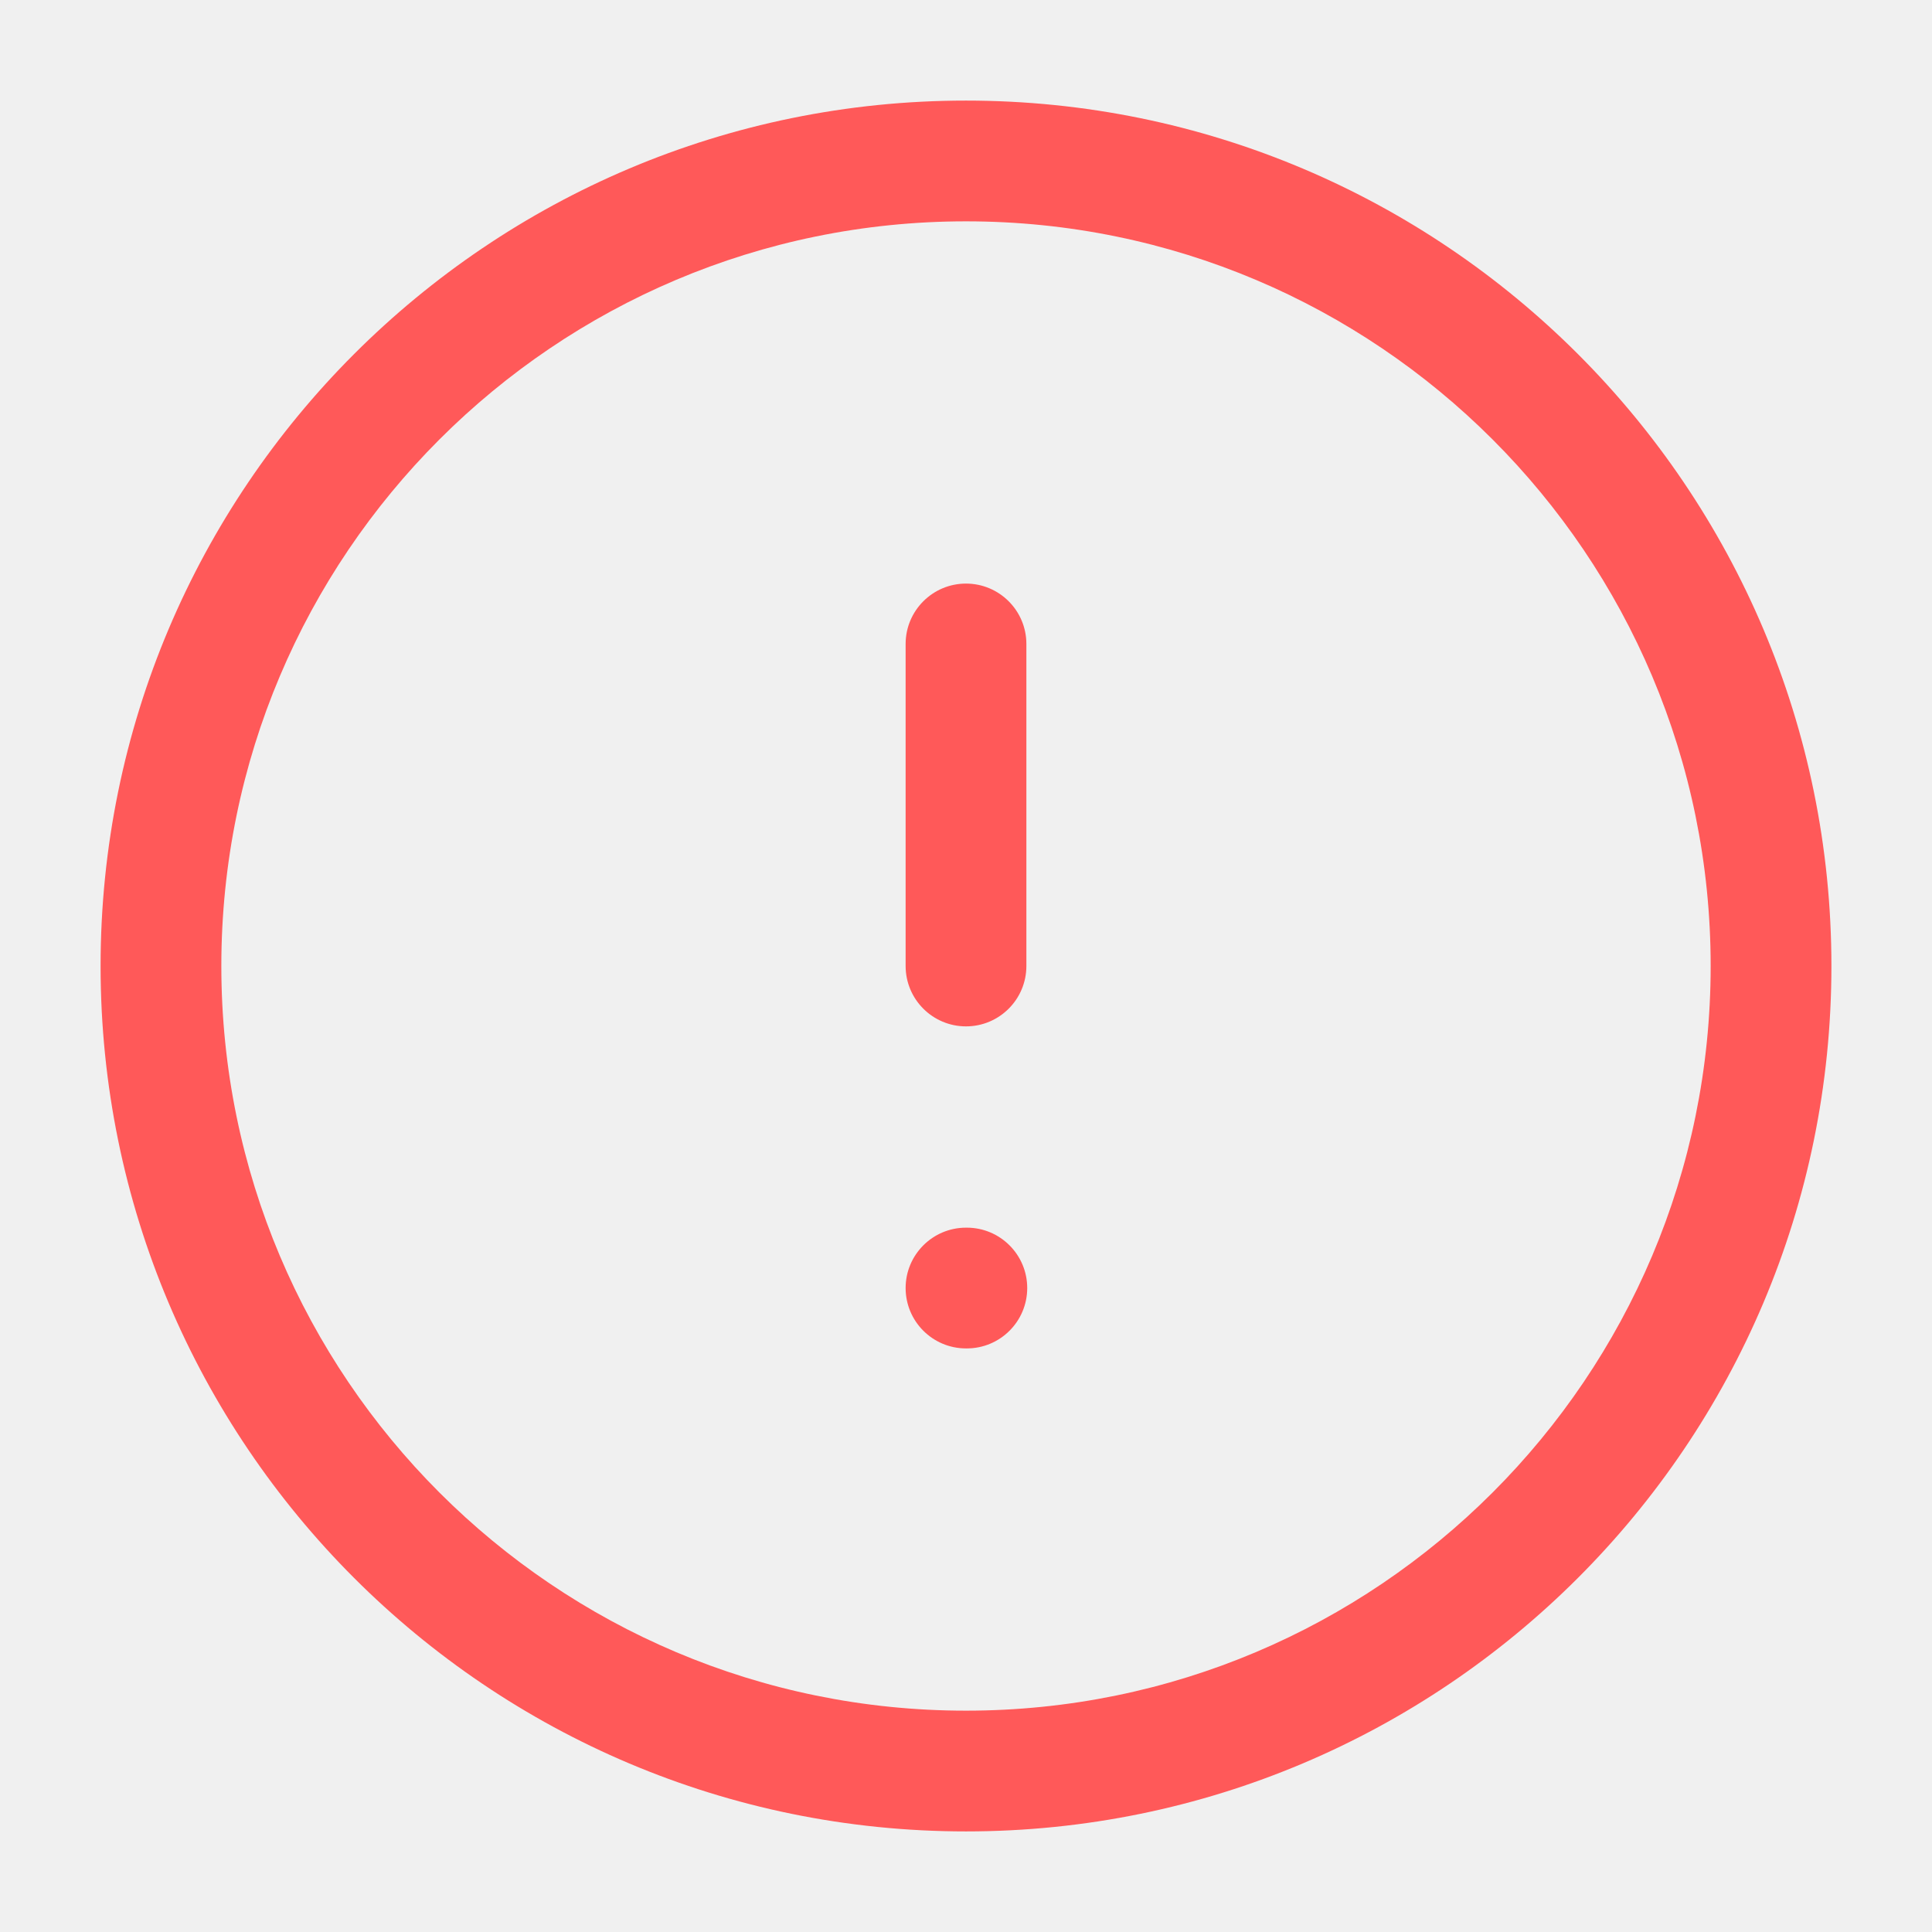
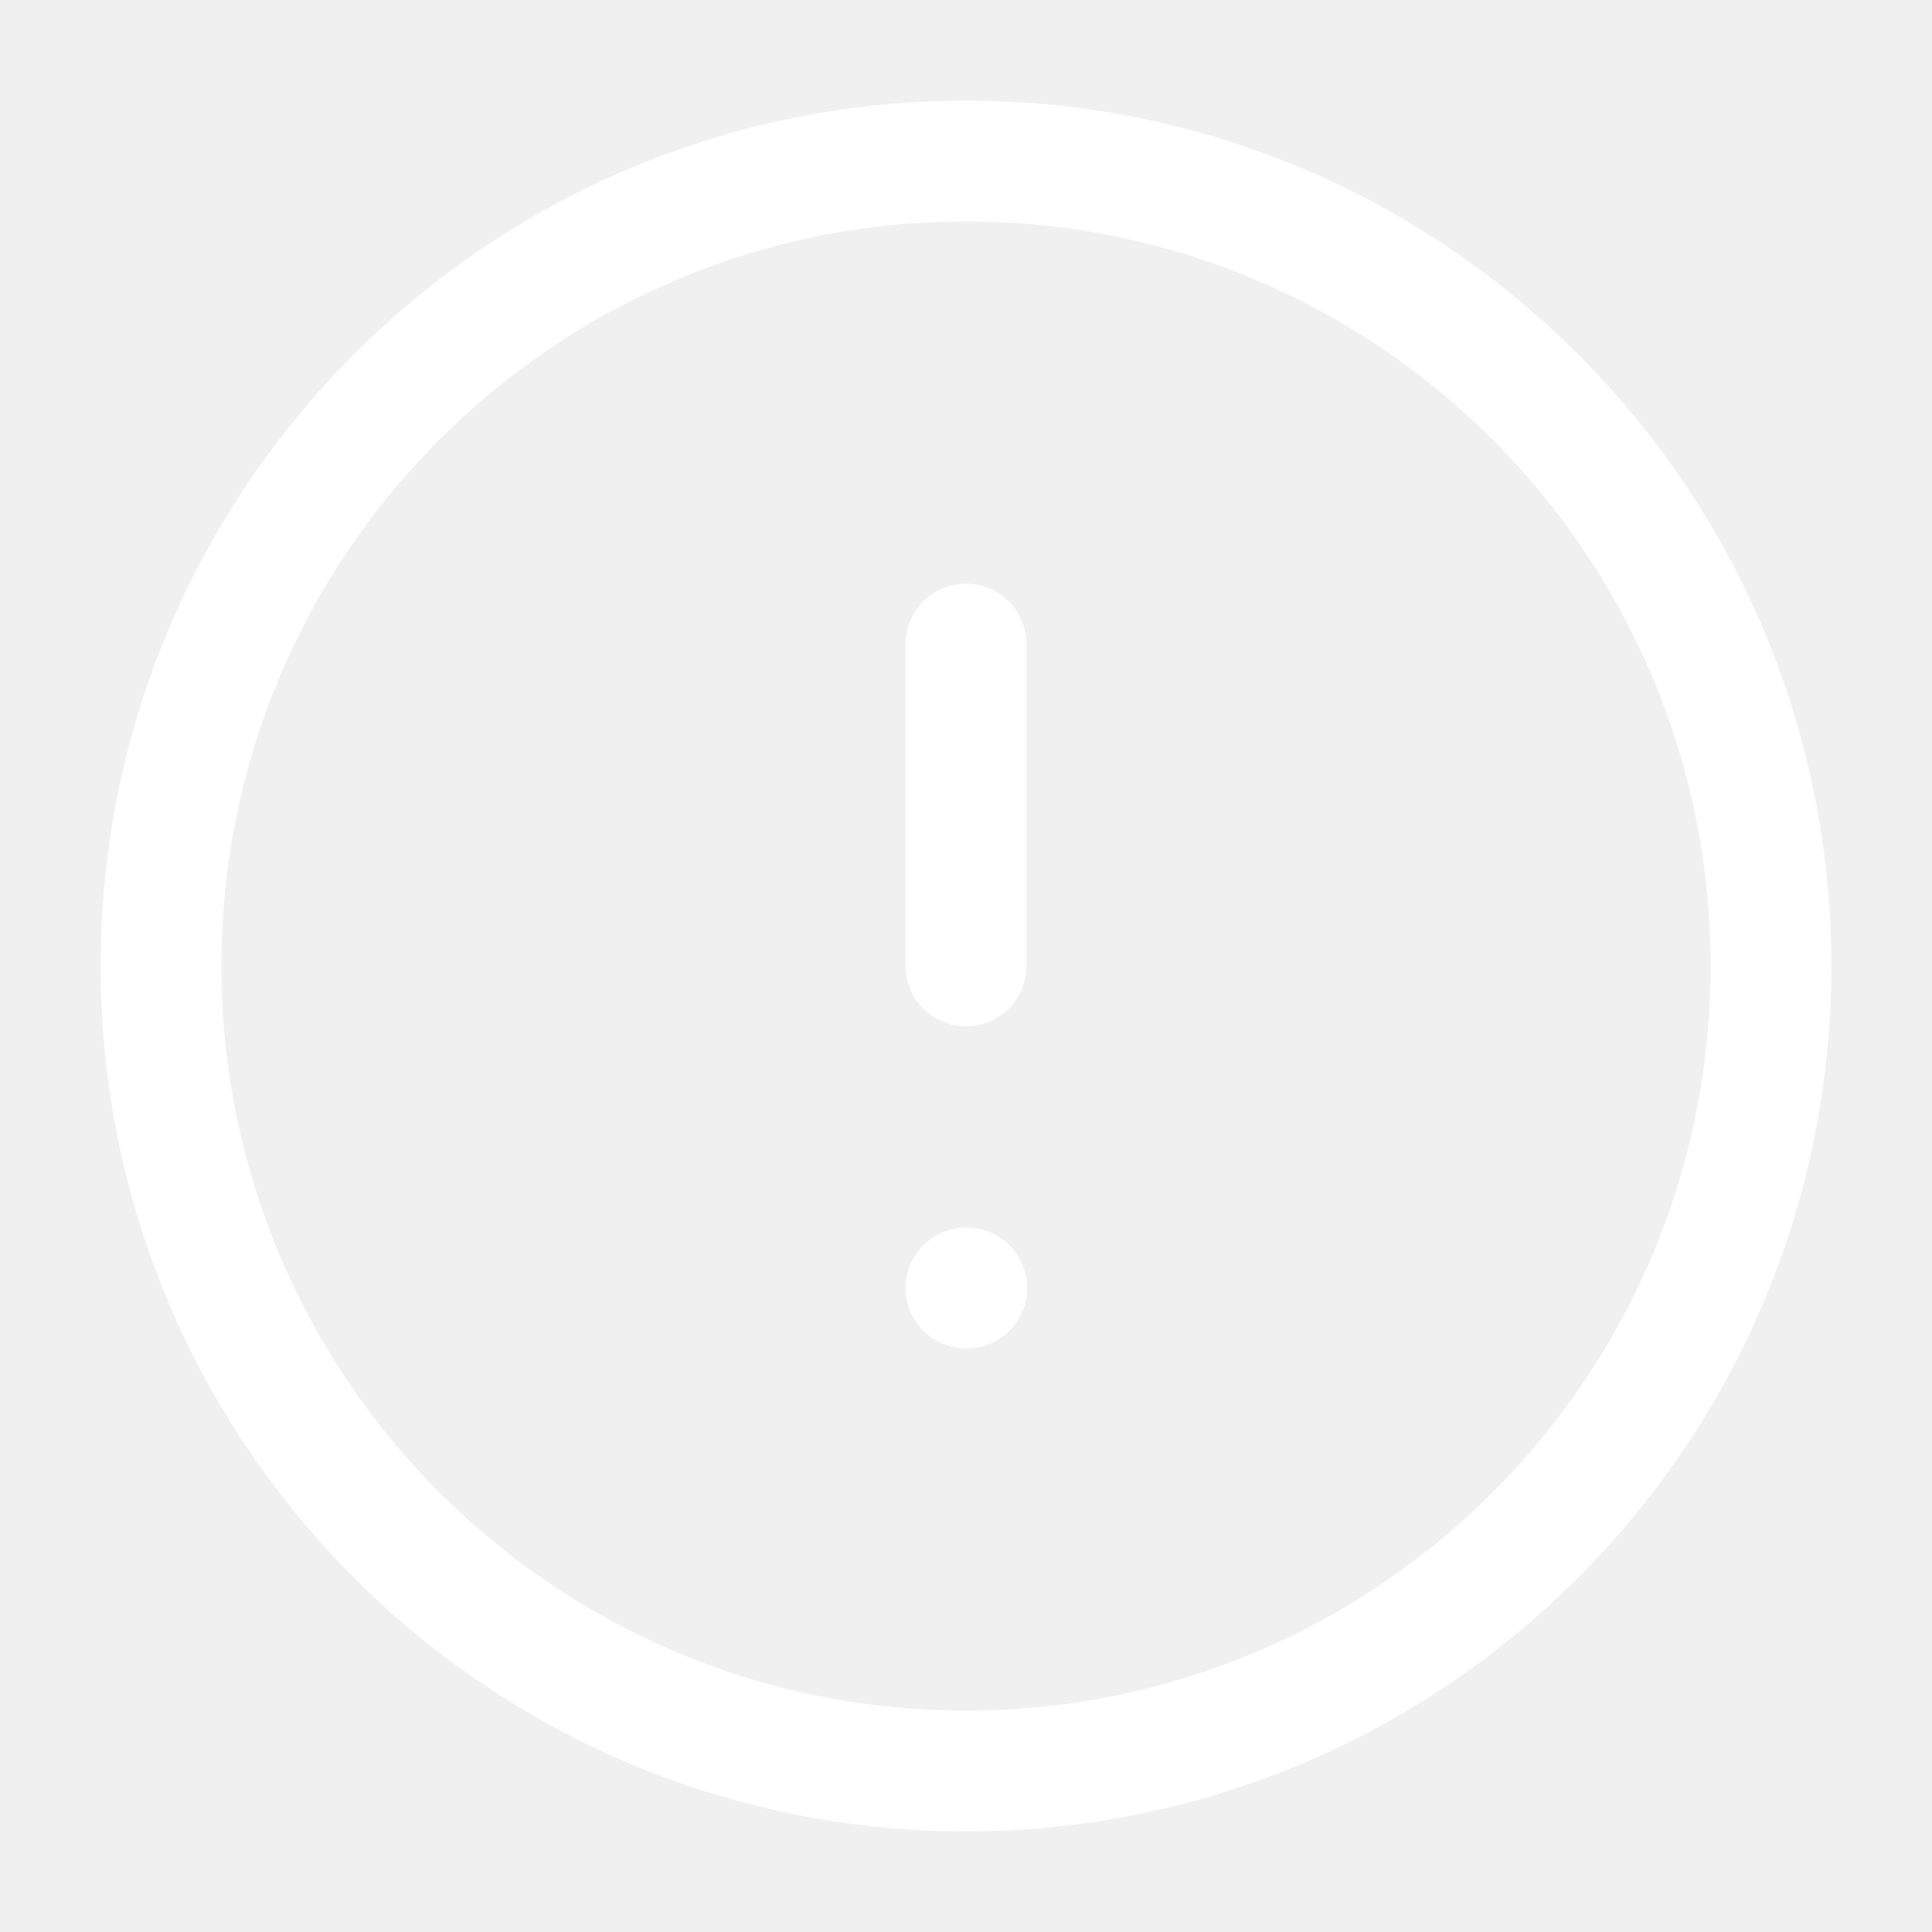
- <svg xmlns="http://www.w3.org/2000/svg" width="16" height="16" viewBox="0 0 16 16" fill="none">
-   <g clip-path="url(#clip0_4103_545)">
-     <path fill-rule="evenodd" clip-rule="evenodd" d="M8 1.833C4.594 1.833 1.833 4.594 1.833 8C1.833 11.406 4.594 14.167 8 14.167C11.406 14.167 14.167 11.406 14.167 8C14.167 4.594 11.406 1.833 8 1.833ZM0.833 8C0.833 4.042 4.042 0.833 8 0.833C11.958 0.833 15.167 4.042 15.167 8C15.167 11.958 11.958 15.167 8 15.167C4.042 15.167 0.833 11.958 0.833 8ZM8 4.833C8.276 4.833 8.5 5.057 8.5 5.333V8C8.5 8.276 8.276 8.5 8 8.5C7.724 8.5 7.5 8.276 7.5 8V5.333C7.5 5.057 7.724 4.833 8 4.833ZM7.5 10.667C7.5 10.391 7.724 10.167 8 10.167H8.007C8.283 10.167 8.507 10.391 8.507 10.667C8.507 10.943 8.283 11.167 8.007 11.167H8C7.724 11.167 7.5 10.943 7.5 10.667Z" fill="#FF5959" />
-   </g>
-   <defs>
-     <clipPath id="clip0_4103_545">
-       <rect width="16" height="16" fill="white" />
-     </clipPath>
-   </defs>
+ <svg xmlns="http://www.w3.org/2000/svg" width="32" height="32" viewBox="0 0 32 32" fill="none">
+   <path fill-rule="evenodd" clip-rule="evenodd" d="M16 3.667C9.189 3.667 3.667 9.189 3.667 16C3.667 22.812 9.189 28.333 16 28.333C22.811 28.333 28.333 22.812 28.333 16C28.333 9.189 22.811 3.667 16 3.667ZM1.667 16C1.667 8.084 8.084 1.667 16 1.667C23.916 1.667 30.333 8.084 30.333 16C30.333 23.916 23.916 30.333 16 30.333C8.084 30.333 1.667 23.916 1.667 16ZM16 9.667C16.552 9.667 17 10.114 17 10.667V16C17 16.552 16.552 17 16 17C15.448 17 15 16.552 15 16V10.667C15 10.114 15.448 9.667 16 9.667ZM15 21.333C15 20.781 15.448 20.333 16 20.333H16.013C16.566 20.333 17.013 20.781 17.013 21.333C17.013 21.886 16.566 22.333 16.013 22.333H16C15.448 22.333 15 21.886 15 21.333Z" fill="white" />
</svg>
